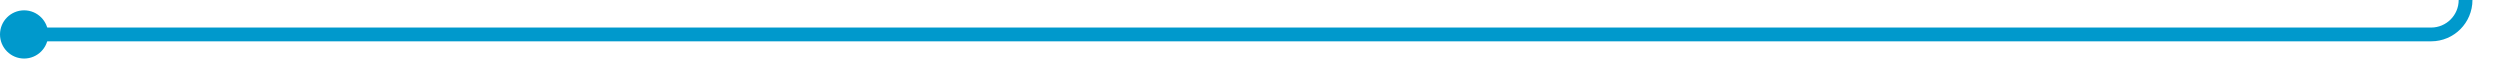
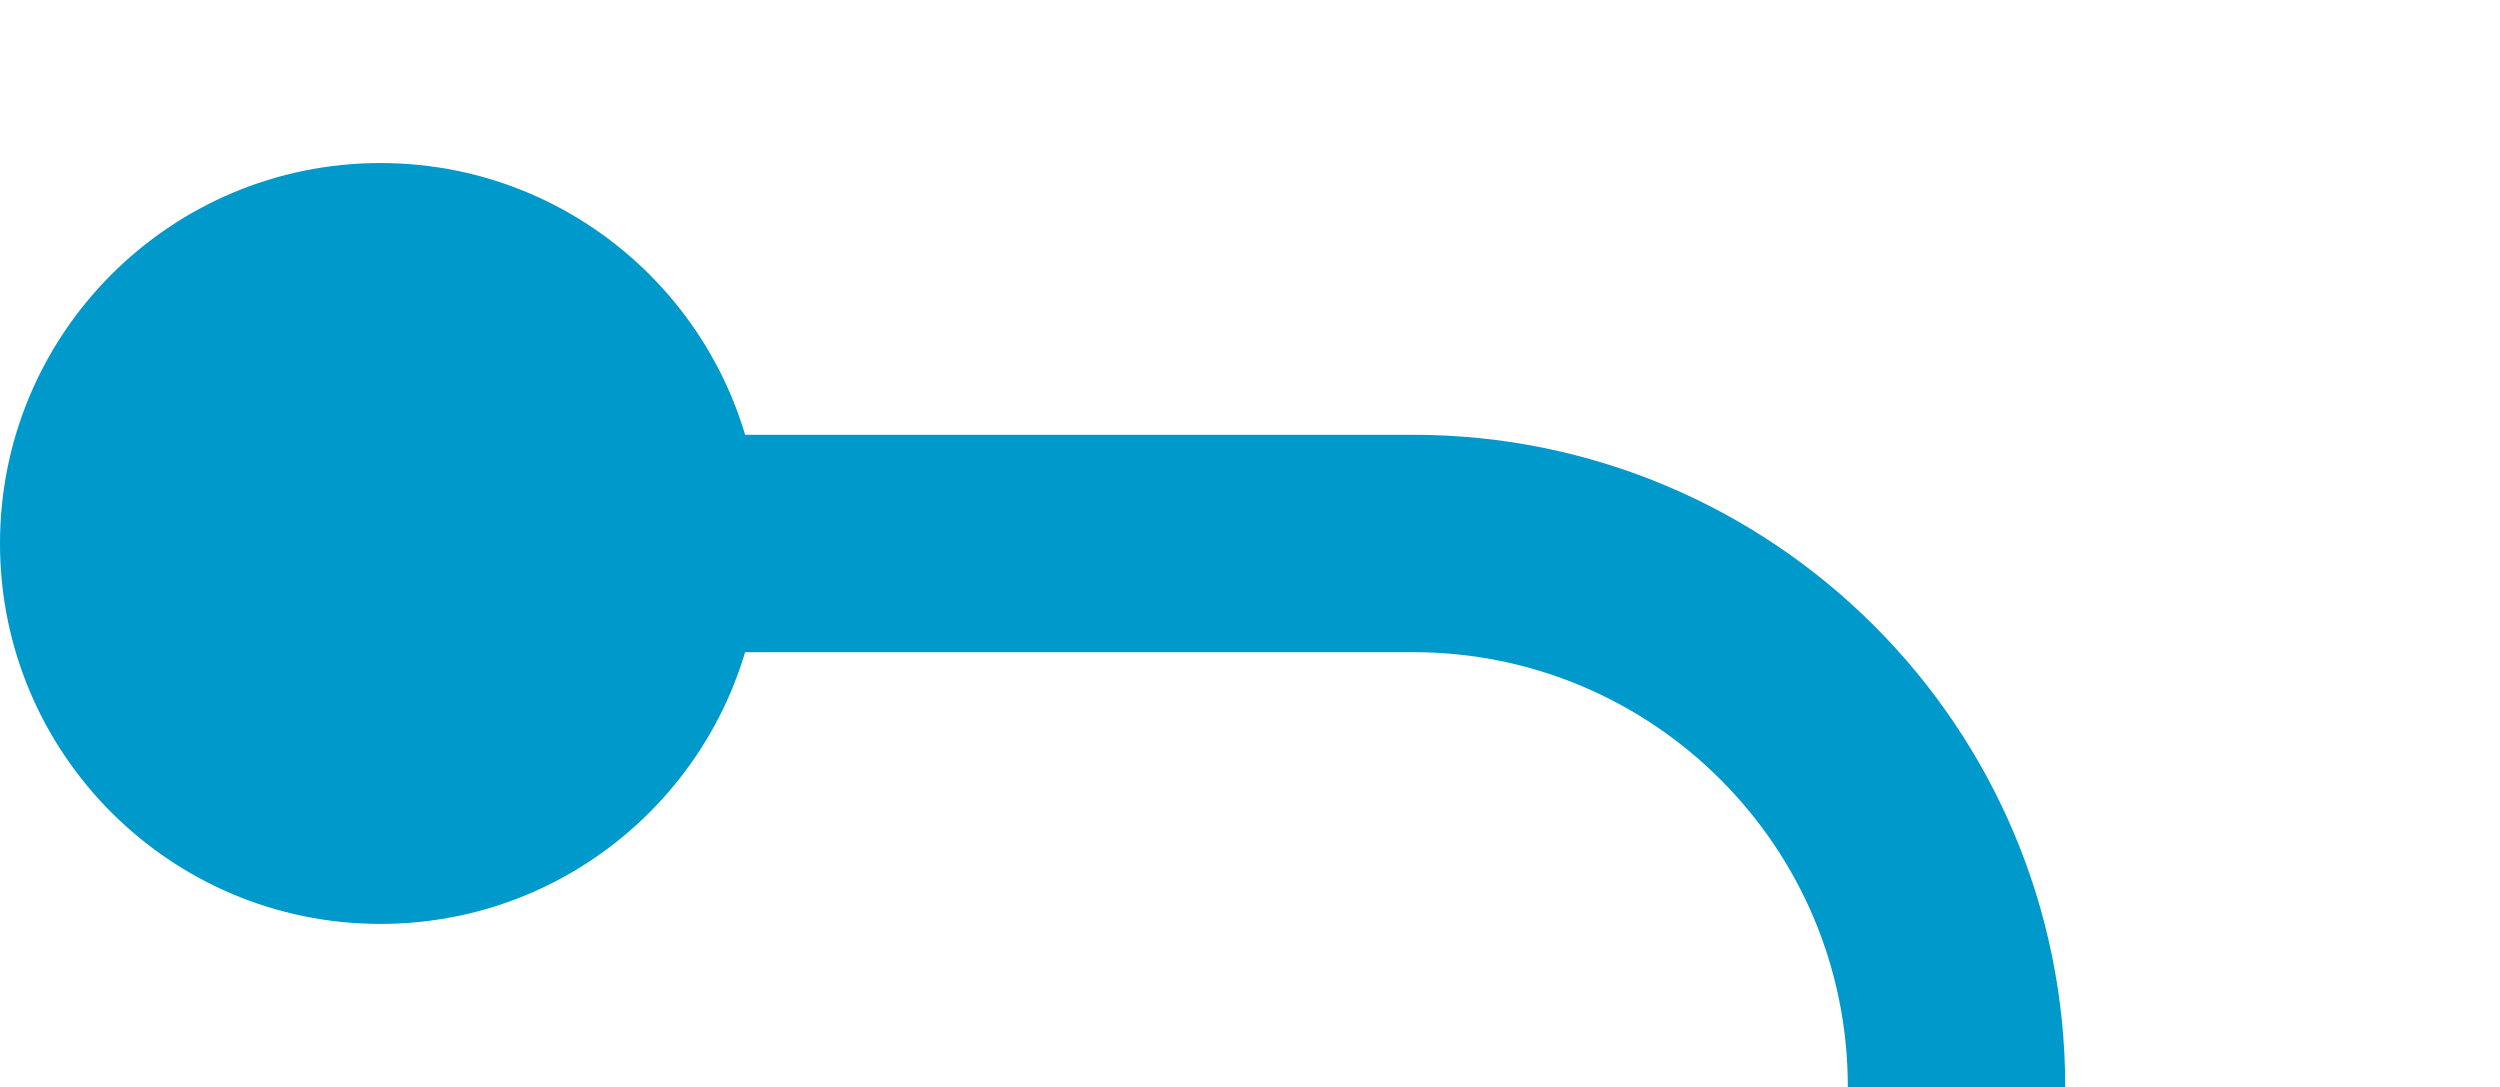
- <svg xmlns="http://www.w3.org/2000/svg" version="1.1" width="363px" height="10px" preserveAspectRatio="xMinYMid meet" viewBox="2562 54  363 8">
-   <path d="M 2564 58  L 2915 58  A 5 5 0 0 0 2920 53 L 2920 -5  A 5 5 0 0 1 2925 -10 L 4725 -10  A 5 5 0 0 1 4730 -5 L 4730 335  A 5 5 0 0 0 4735 340 " stroke-width="2" stroke="#0099cc" fill="none" />
-   <path d="M 2565.5 54.5  A 3.5 3.5 0 0 0 2562 58 A 3.5 3.5 0 0 0 2565.5 61.5 A 3.5 3.5 0 0 0 2569 58 A 3.5 3.5 0 0 0 2565.5 54.5 Z M 4733 347.6  L 4740 340  L 4733 332.4  L 4733 347.6  Z " fill-rule="nonzero" fill="#0099cc" stroke="none" />
+ <svg xmlns="http://www.w3.org/2000/svg" version="1.1" width="23px" height="10px" preserveAspectRatio="xMinYMid meet" viewBox="1792 765  23 8">
+   <path d="M 1794 769  L 1805 769  A 5 5 0 0 1 1810 774 L 1810 1717  A 5 5 0 0 1 1805 1722 " stroke-width="2" stroke="#0099cc" fill="none" />
+   <path d="M 1795.5 765.5  A 3.5 3.5 0 0 0 1792 769 A 3.5 3.5 0 0 0 1795.5 772.5 A 3.5 3.5 0 0 0 1799 769 A 3.5 3.5 0 0 0 1795.5 765.5 Z M 1807 1714.4  L 1800 1722  L 1807 1729.6  L 1807 1714.4  Z " fill-rule="nonzero" fill="#0099cc" stroke="none" />
</svg>
